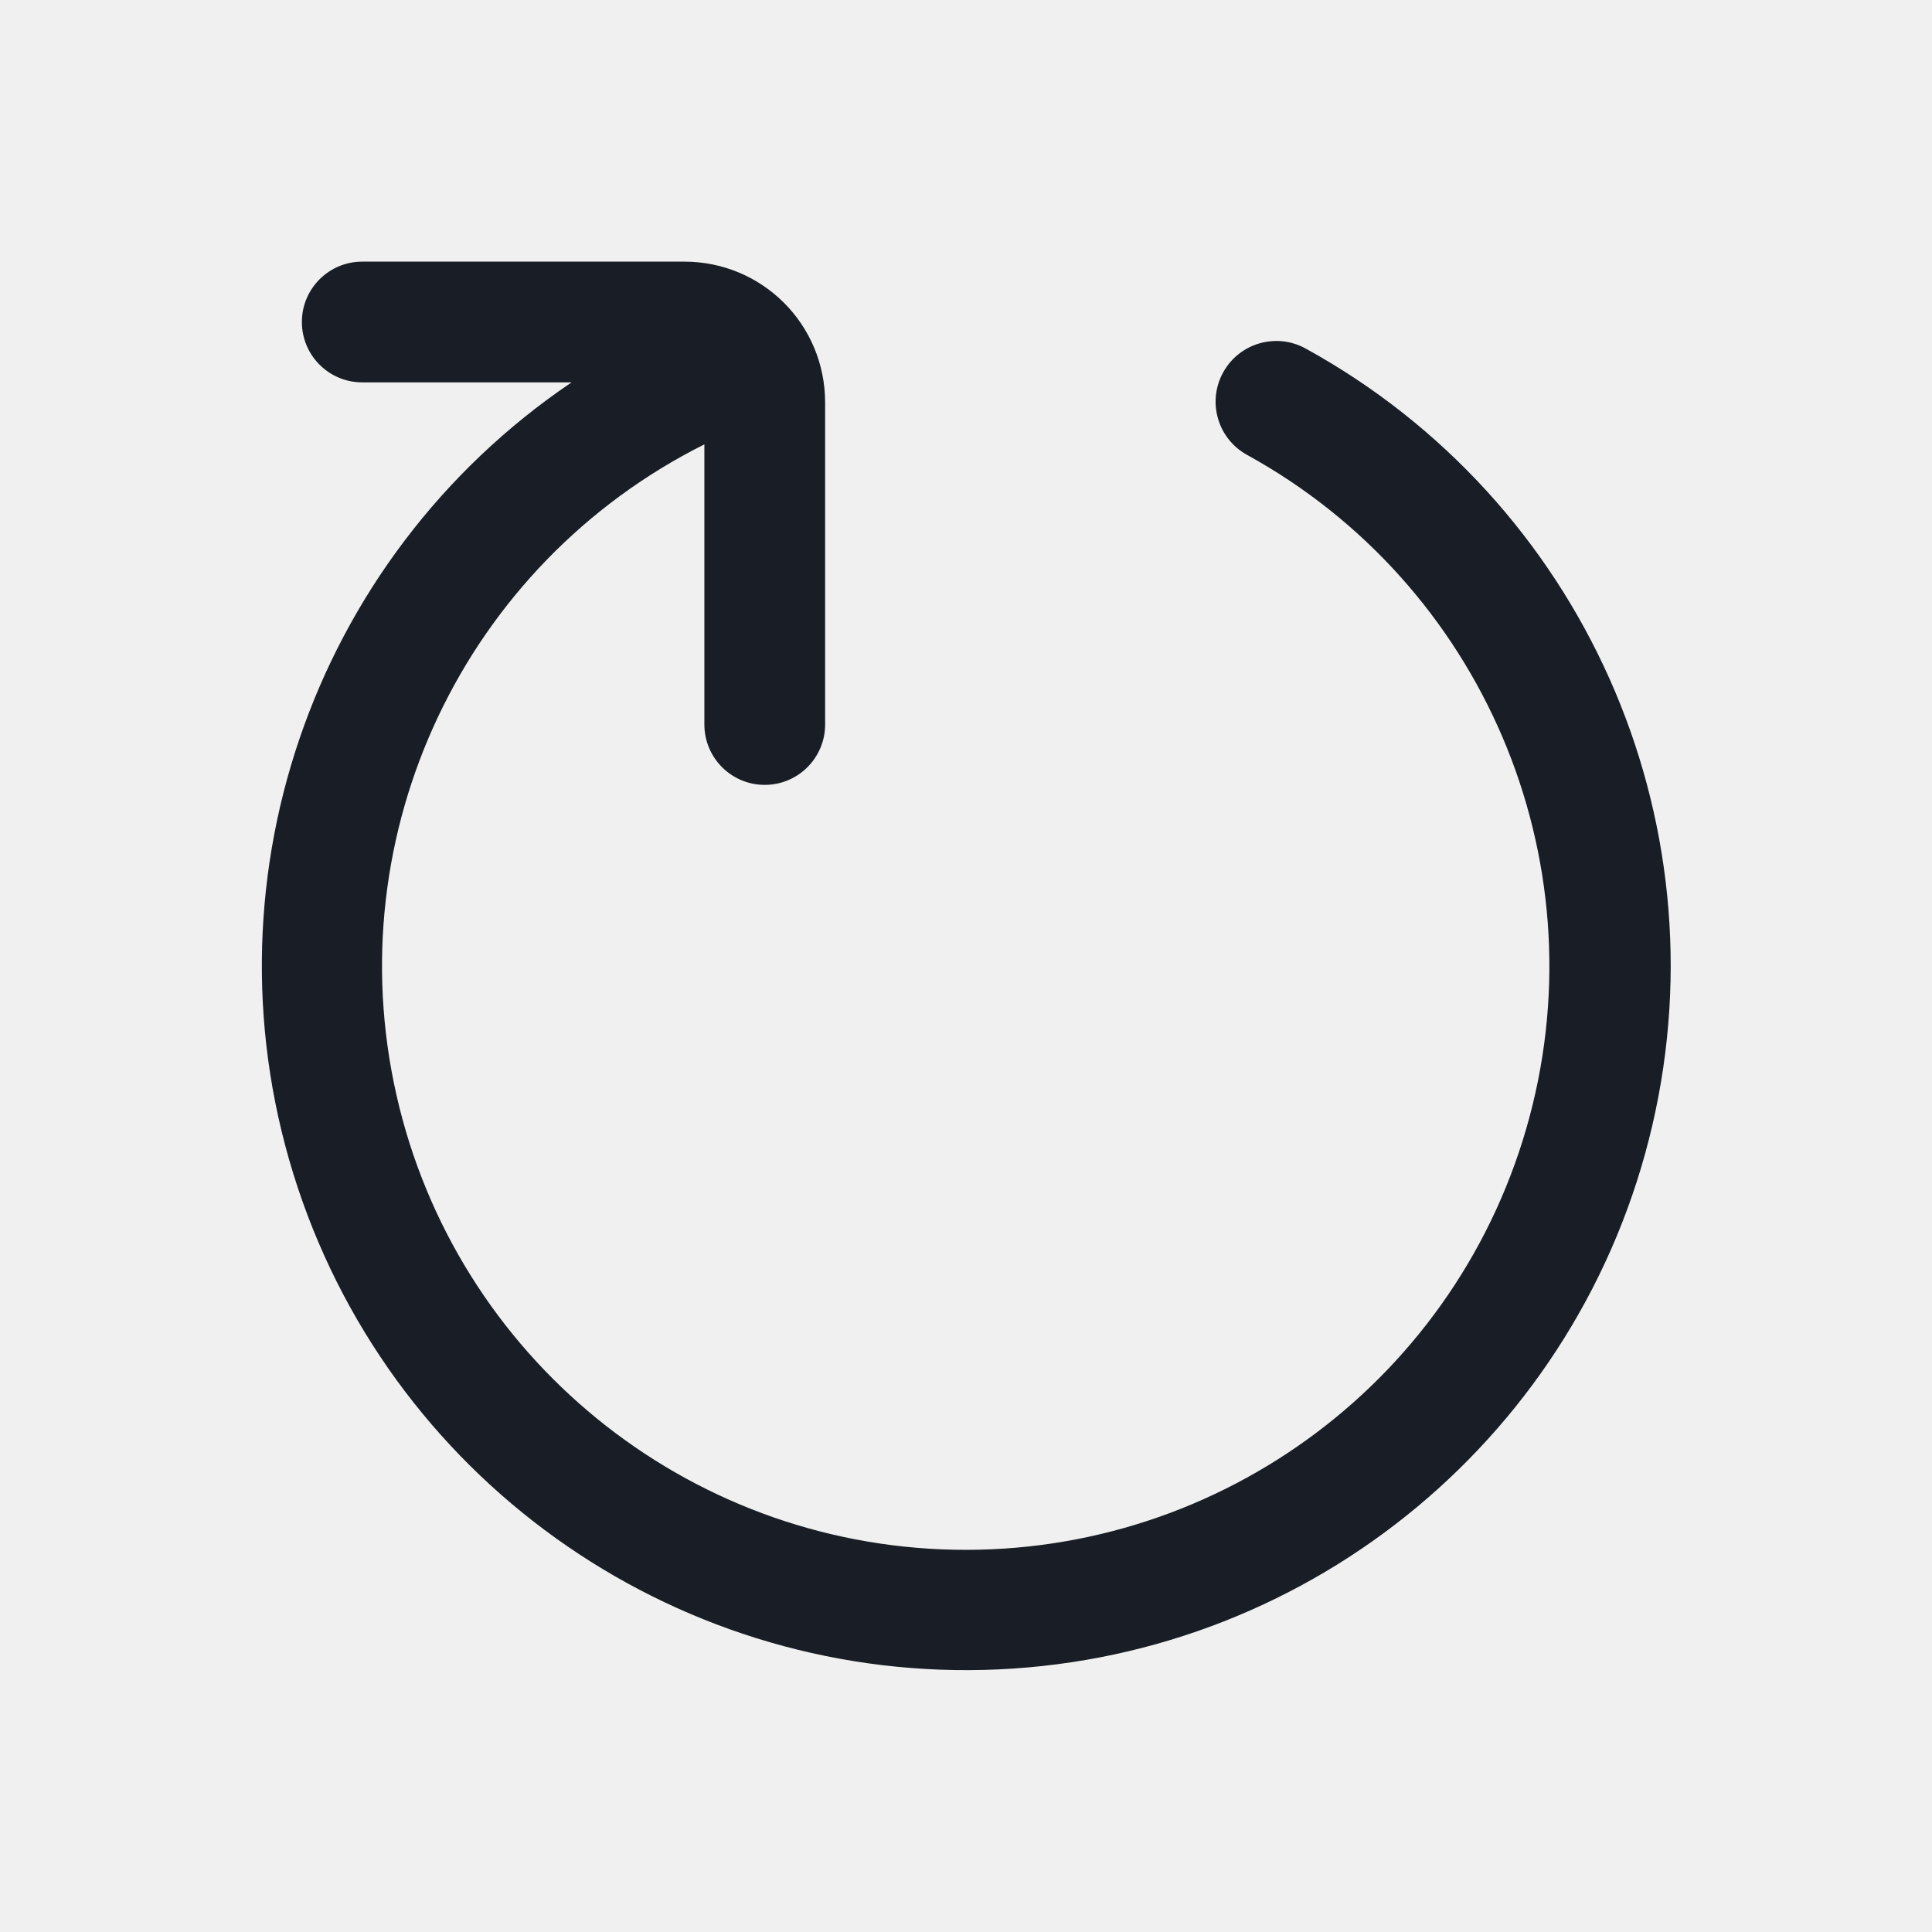
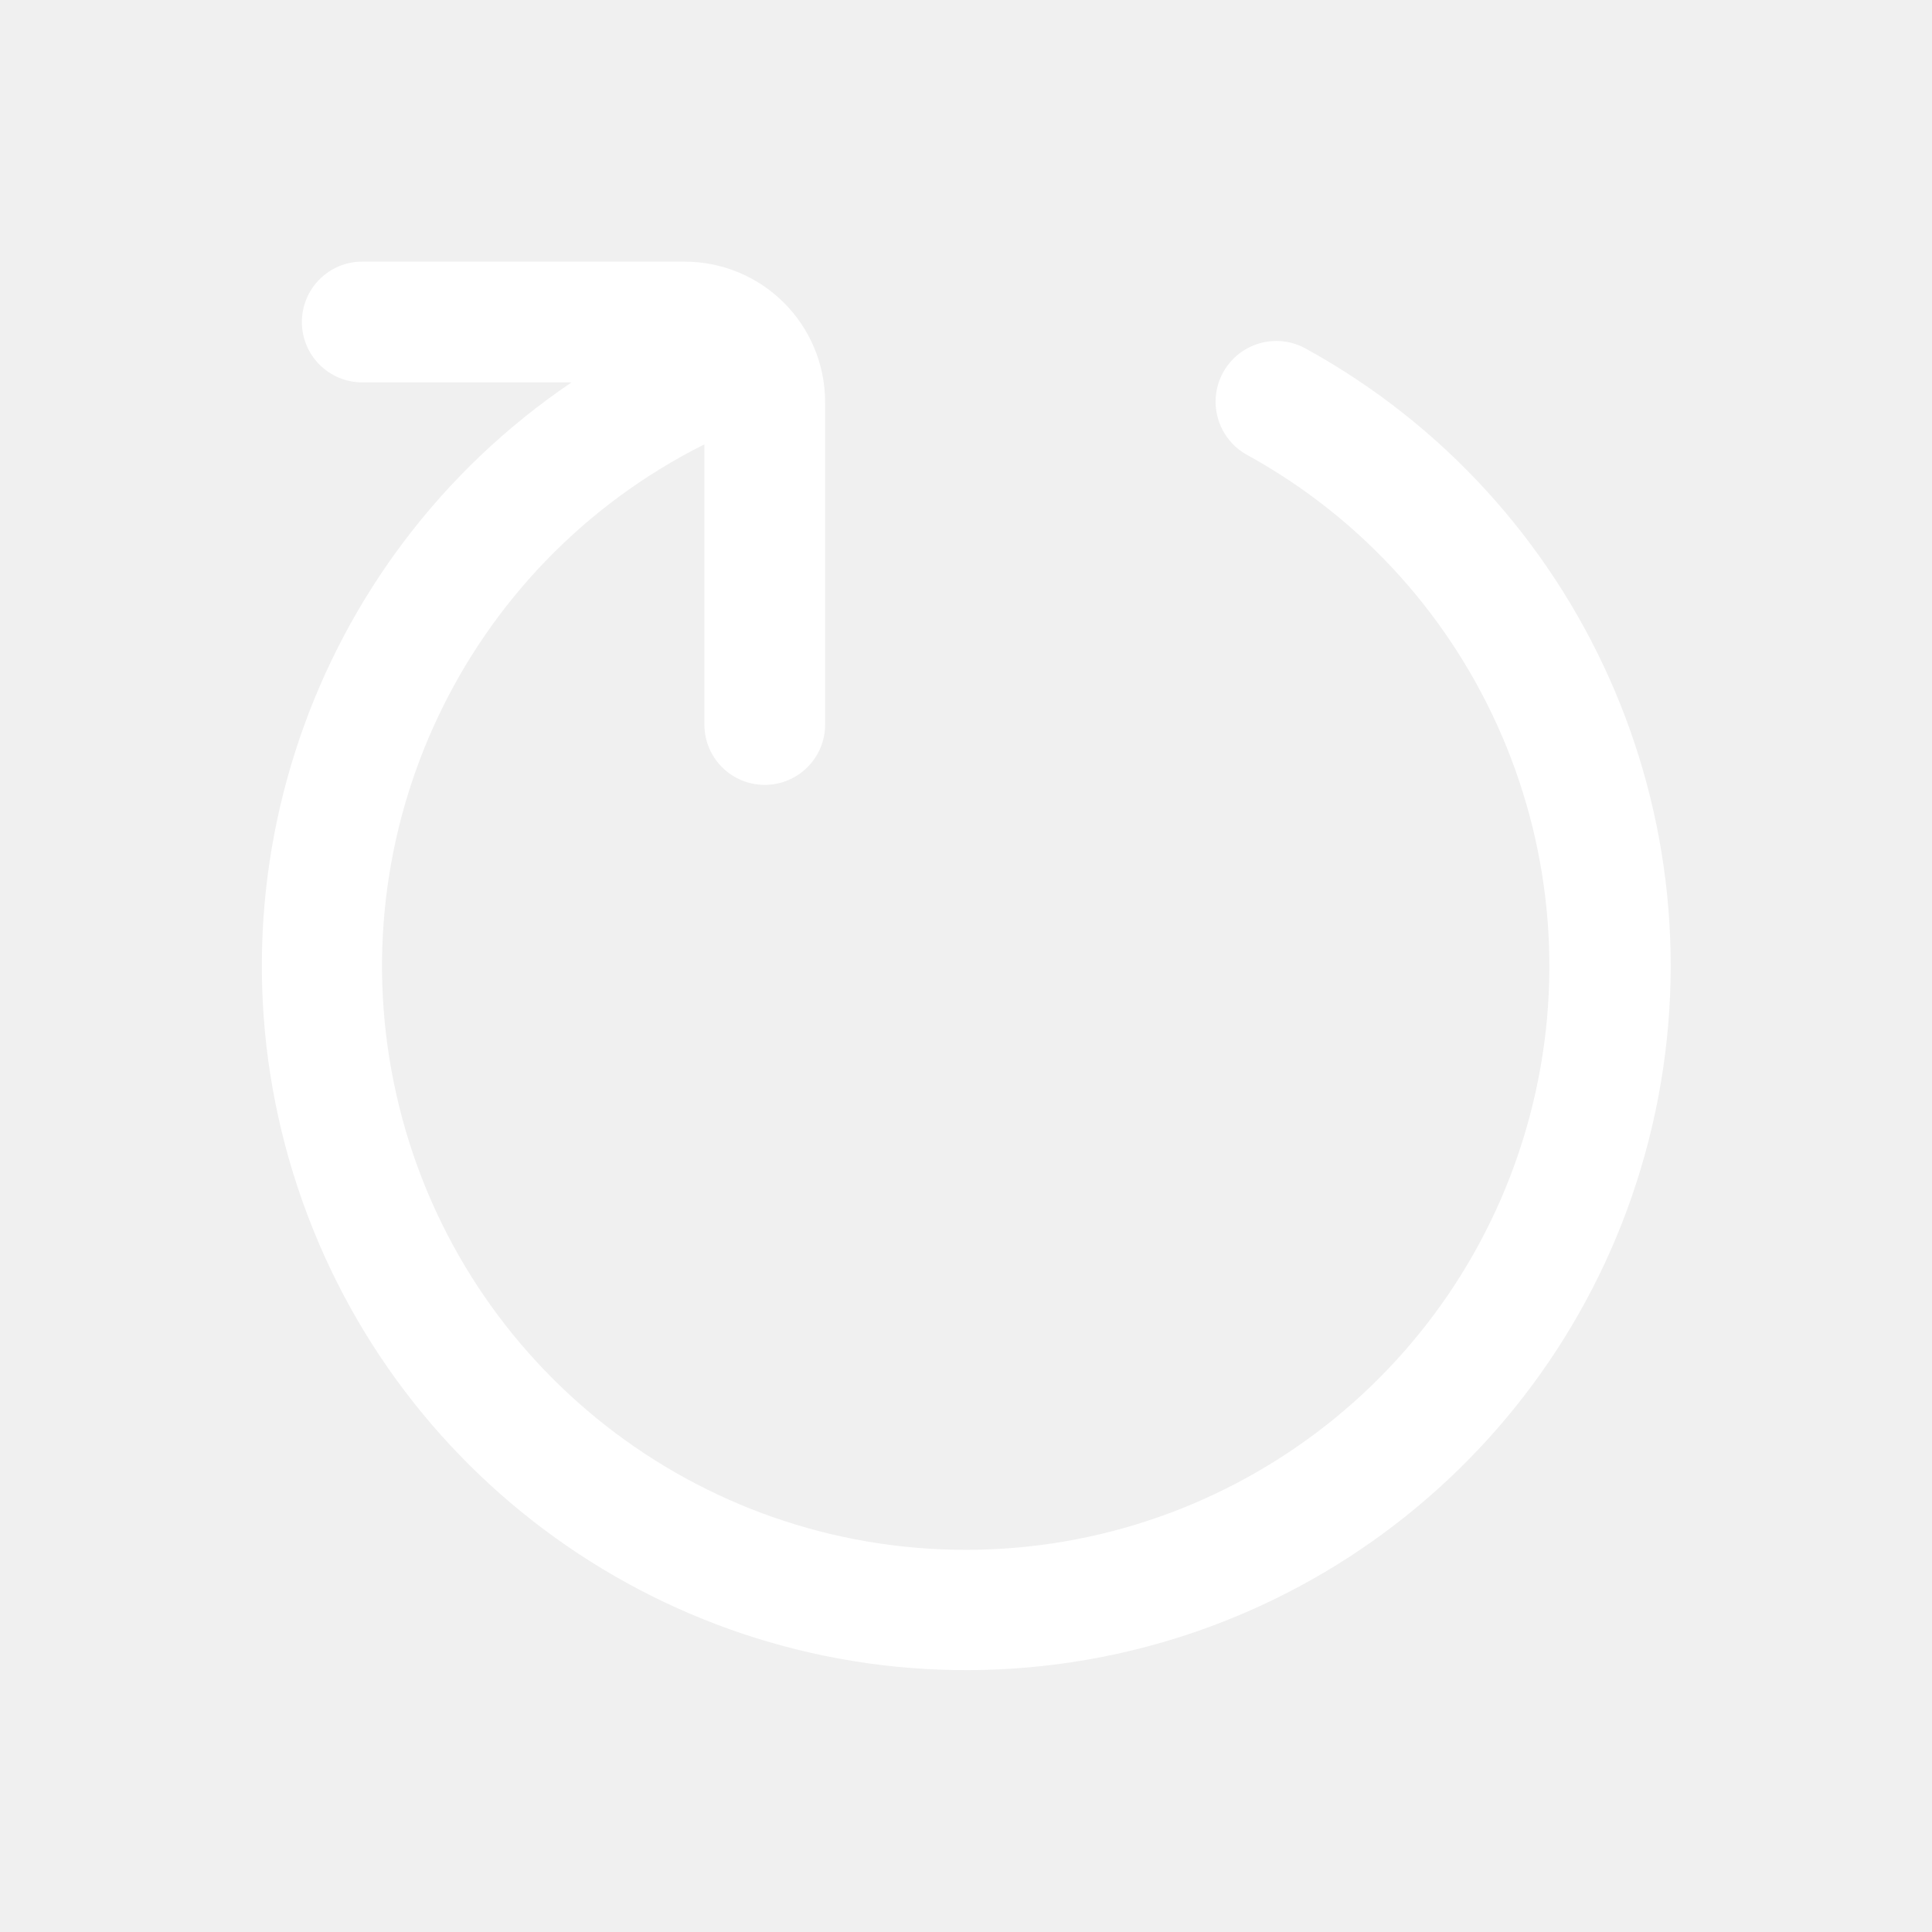
<svg xmlns="http://www.w3.org/2000/svg" width="24" height="24" viewBox="0 0 24 24">
-   <path fill="#191E26" d="M8.75 5.52V9a.75.75 0 0 0 1.5 0V5c0-.97-.78-1.75-1.75-1.75h-4a.75.75 0 0 0 0 1.5h2.6a8.75 8.75 0 1 0 9.12-.42.75.75 0 1 0-.73 1.32 7.25 7.25 0 1 1-6.74-.13z" />
+   <path fill="white" d="M8.75 5.52V9a.75.75 0 0 0 1.5 0V5c0-.97-.78-1.75-1.75-1.75h-4a.75.75 0 0 0 0 1.5h2.6a8.75 8.75 0 1 0 9.12-.42.75.75 0 1 0-.73 1.32 7.25 7.25 0 1 1-6.74-.13z" />
</svg>
